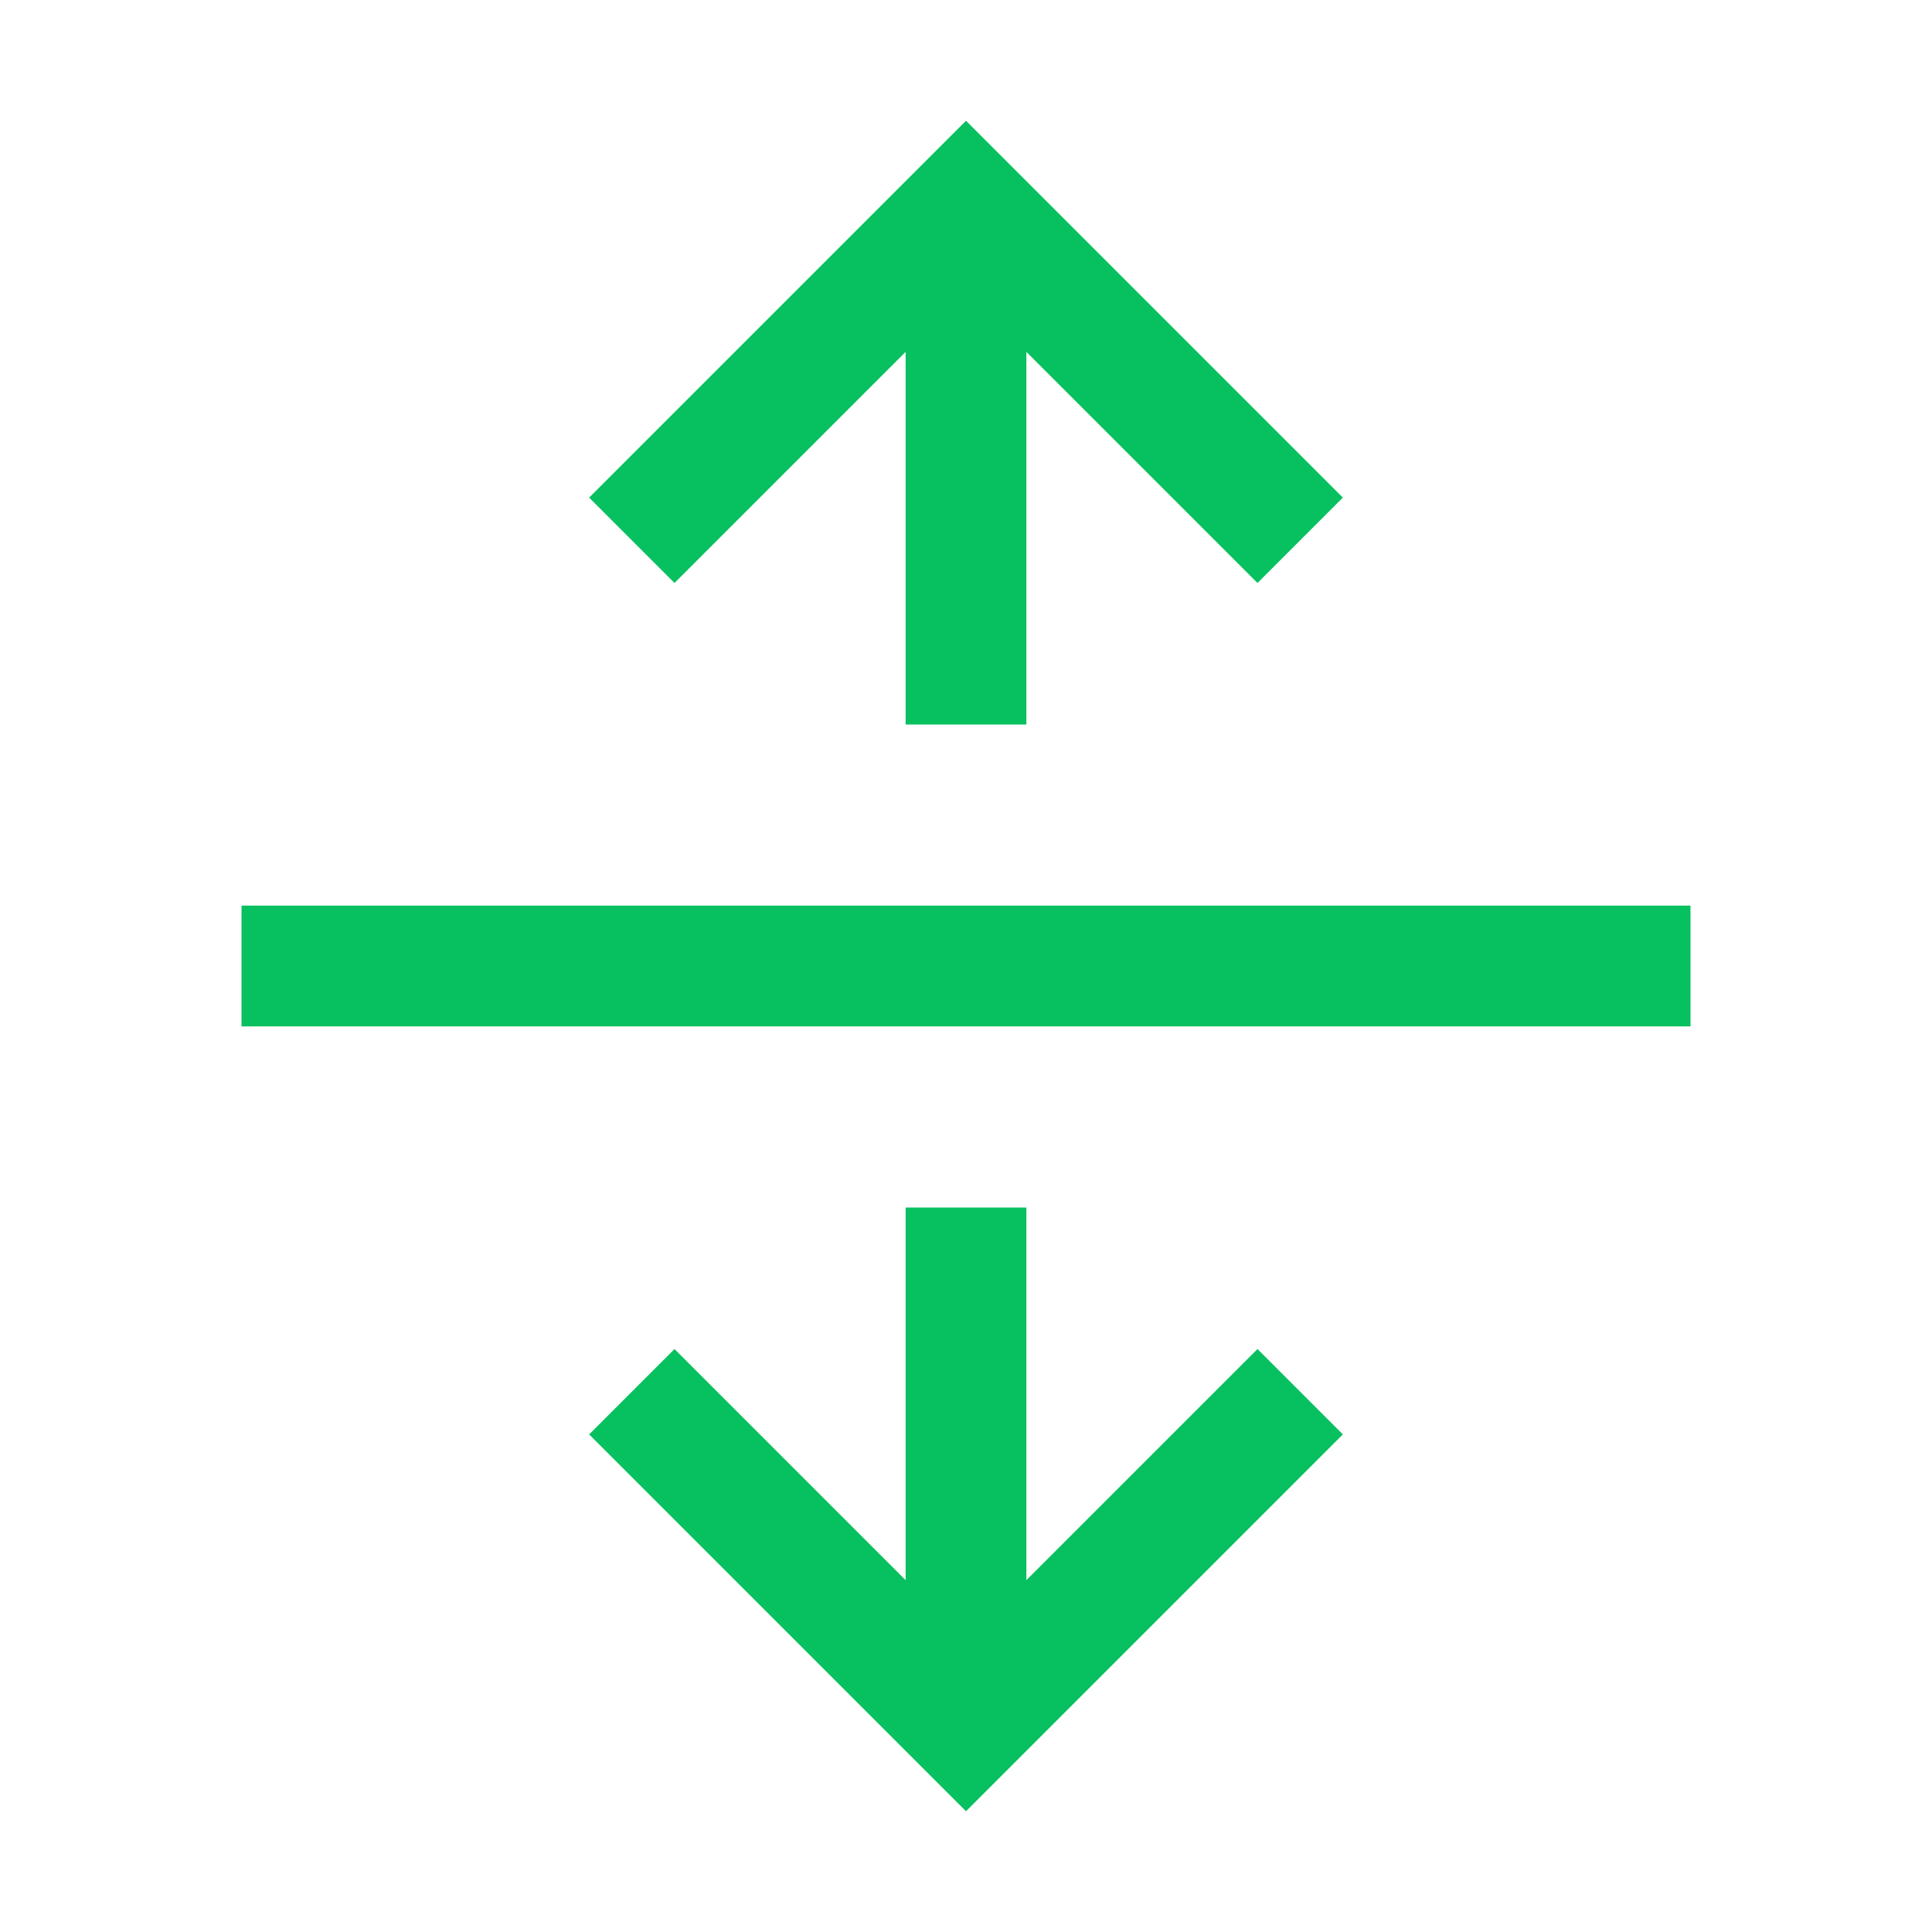
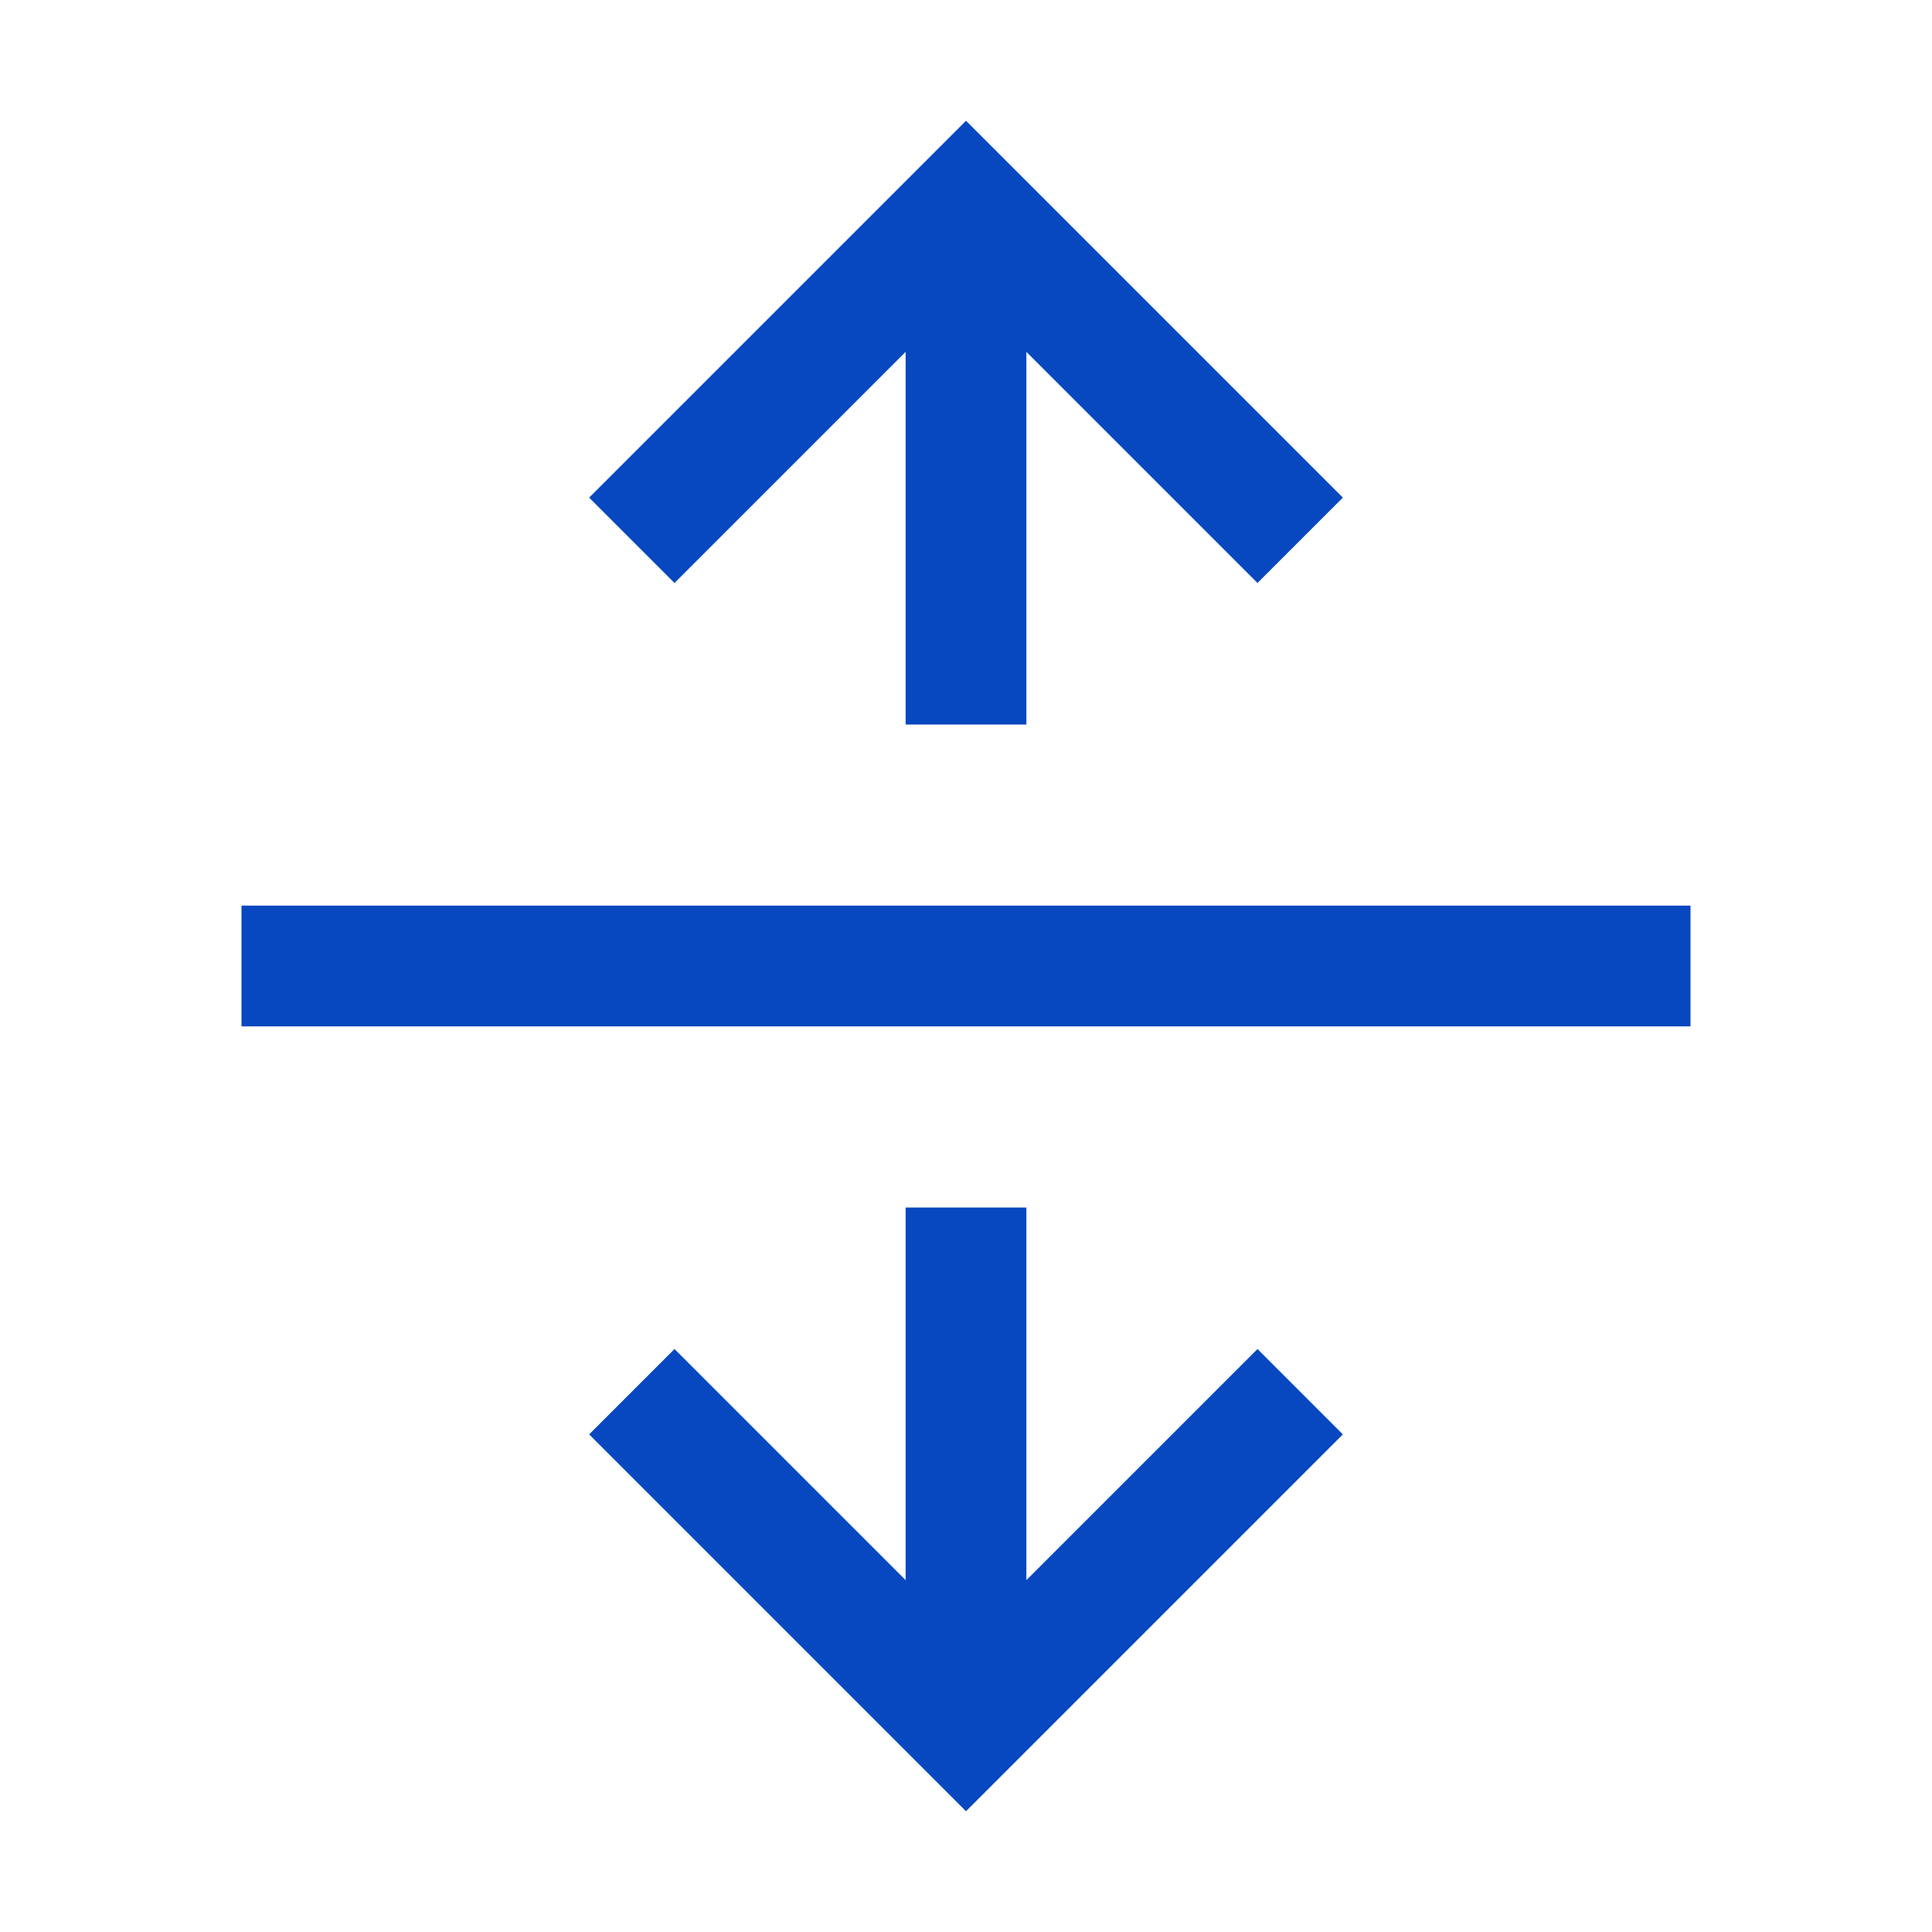
<svg xmlns="http://www.w3.org/2000/svg" fill="none" viewBox="0 0 16 16" width="128" height="128">
-   <path fill-rule="evenodd" clip-rule="evenodd" d="M2 7.5H14V8.5H2V7.5Z" fill="#07C05F" />
-   <path fill-rule="evenodd" clip-rule="evenodd" d="M8 1L11.121 4.121L10.414 4.828L8.5 2.914V6H7.5V2.914L5.586 4.828L4.879 4.121L8 1Z" fill="#07C05F" />
-   <path fill-rule="evenodd" clip-rule="evenodd" d="M8 15L4.879 11.879L5.586 11.172L7.5 13.086V10H8.5V13.086L10.414 11.172L11.121 11.879L8 15Z" fill="#07C05F" />
+   <path fill-rule="evenodd" clip-rule="evenodd" d="M2 7.5H14V8.5H2V7.5Z" fill="#0748c0" />
+   <path fill-rule="evenodd" clip-rule="evenodd" d="M8 1L11.121 4.121L10.414 4.828L8.5 2.914V6H7.5V2.914L5.586 4.828L4.879 4.121L8 1Z" fill="#0748c0" />
+   <path fill-rule="evenodd" clip-rule="evenodd" d="M8 15L4.879 11.879L5.586 11.172L7.5 13.086V10H8.5V13.086L10.414 11.172L11.121 11.879L8 15Z" fill="#0748c0" />
</svg>
